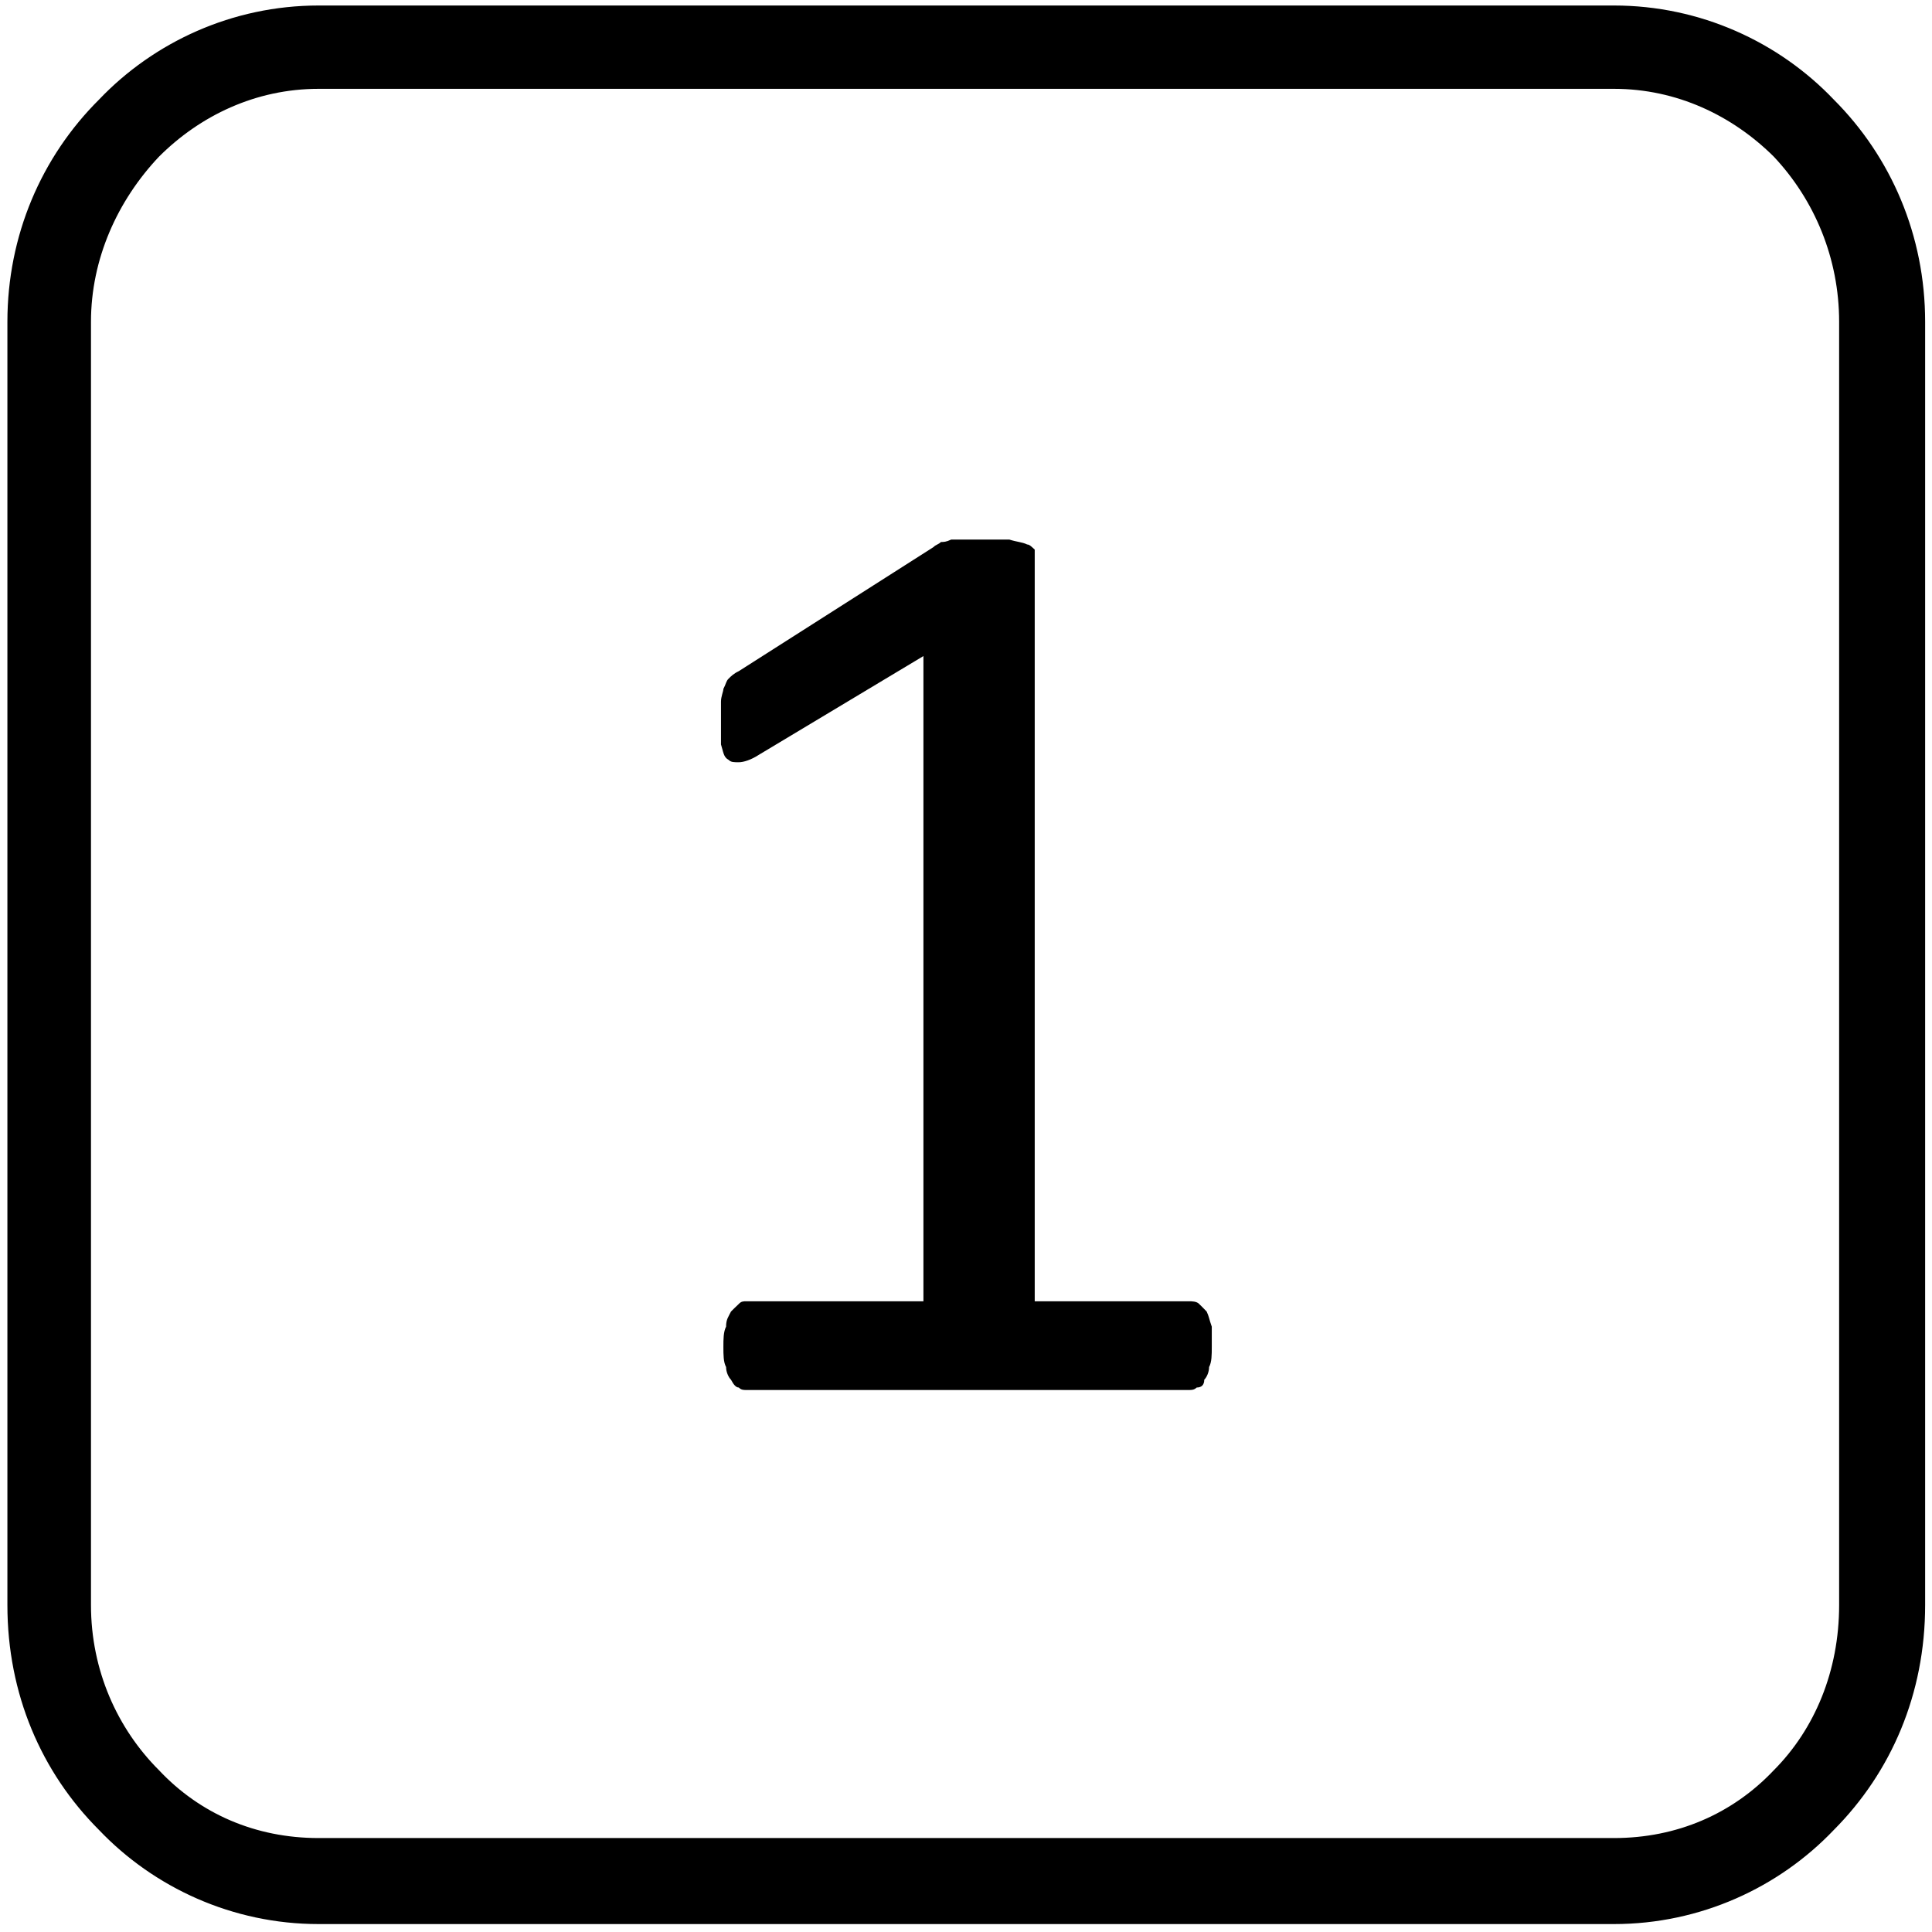
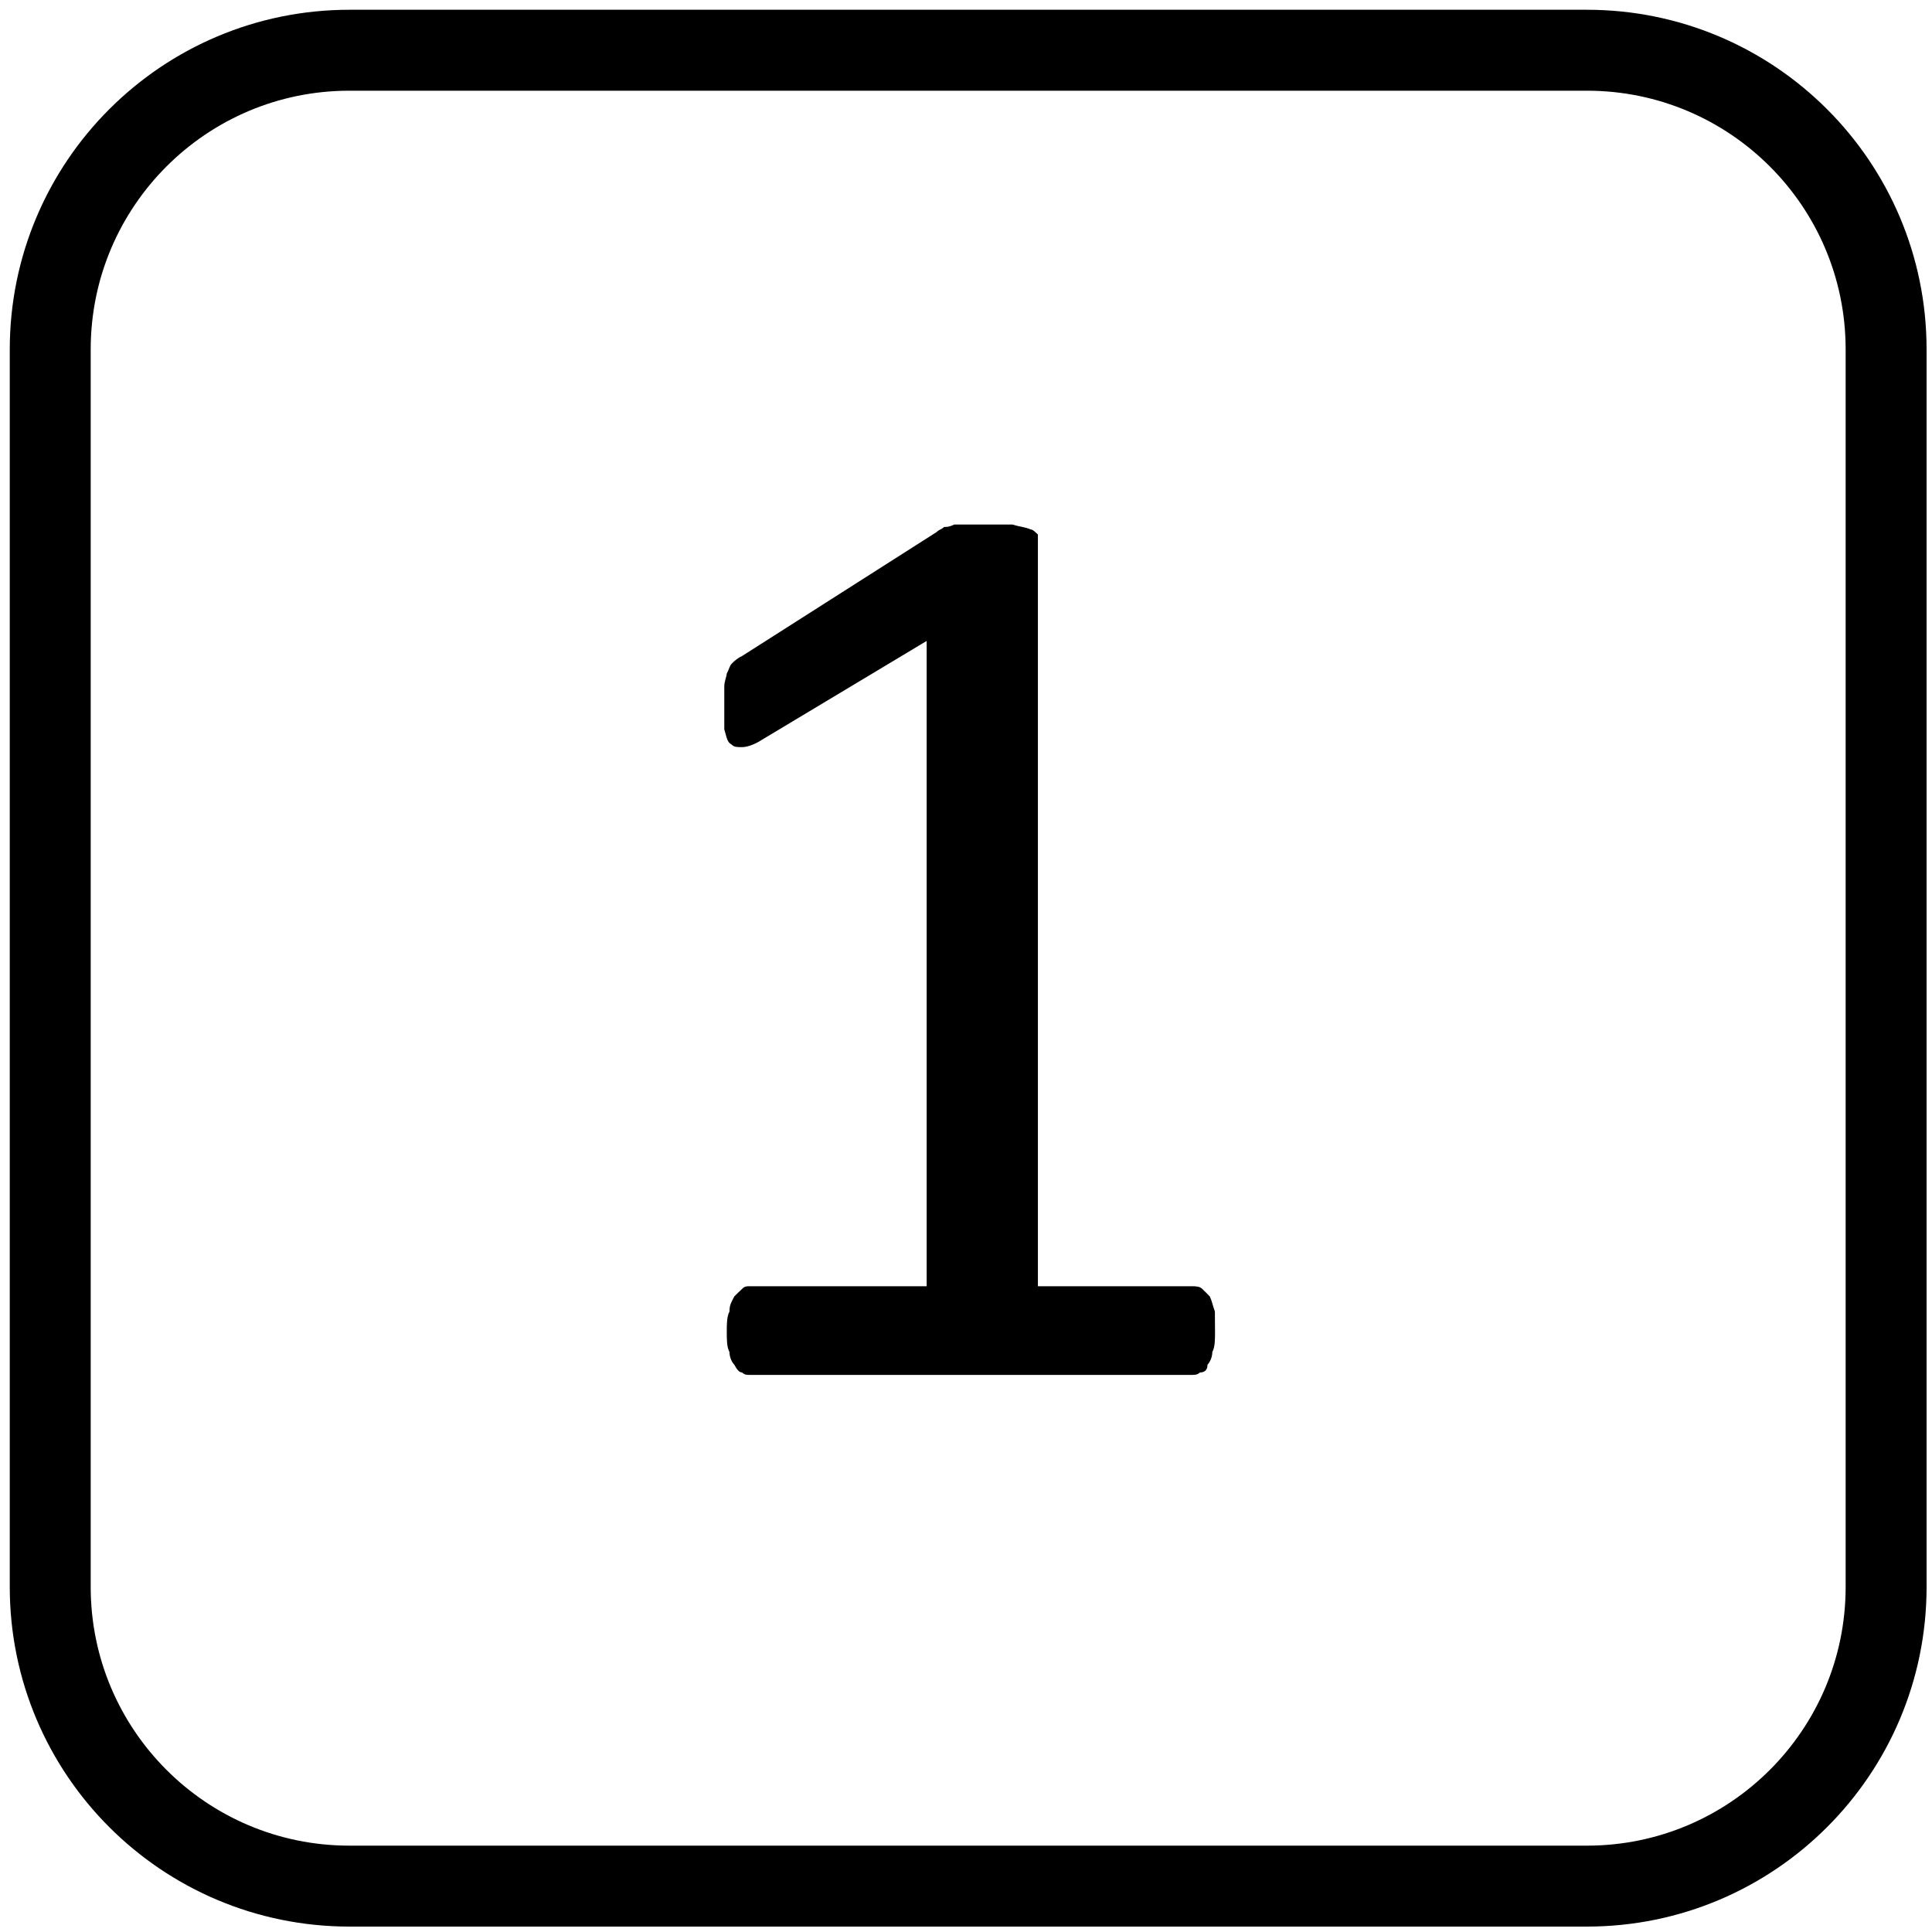
- <svg xmlns="http://www.w3.org/2000/svg" width="28pt" height="28pt" viewBox="0 0 28 28" version="1.1">
-   <g id="surface1">
-     <path style="fill-rule:nonzero;fill:rgb(0%,0%,0%);fill-opacity:1;stroke-width:8;stroke-linecap:butt;stroke-linejoin:miter;stroke:rgb(0%,0%,0%);stroke-opacity:1;stroke-miterlimit:2;" d="M 160.962 42.05 L 672.963 42.05 C 705.988 42.05 736.03 55.999 757.018 78.041 C 778.963 99.976 791.961 130.004 791.961 163.013 L 791.961 669.971 C 791.961 704.045 778.963 733.966 757.018 756.008 C 736.03 778.05 705.988 791.999 672.963 791.999 L 160.962 791.999 C 128.043 791.999 98.001 778.05 77.014 756.008 C 54.961 733.966 41.964 704.045 41.964 669.971 L 41.964 163.013 C 41.964 130.004 54.961 99.976 77.014 78.041 C 98.001 55.999 128.043 42.05 160.962 42.05 Z M 672.963 66.967 L 160.962 66.967 C 134.968 66.967 111.957 78.041 95.018 94.972 C 77.973 112.967 67 137.032 67 163.013 L 67 669.971 C 67 697.017 77.973 720.976 95.018 738.013 C 111.957 756.008 134.968 766.017 160.962 766.017 L 672.963 766.017 C 698.957 766.017 721.968 756.008 739.013 738.013 C 755.952 720.976 765.966 697.017 765.966 669.971 L 765.966 163.013 C 765.966 137.032 755.952 112.967 739.013 94.972 C 721.968 78.041 698.957 66.967 672.963 66.967 Z M 672.963 66.967 " transform="matrix(0.0366668,0,0,0.0366848,-1.28479,-1.31605)" />
-     <path style=" stroke:none;fill-rule:nonzero;fill:rgb(0%,0%,0%);fill-opacity:1;" d="M 17.562 19.52 C 17.562 19.633 17.562 19.742 17.523 19.812 C 17.523 19.887 17.488 19.961 17.453 19.996 C 17.453 20.07 17.414 20.109 17.344 20.109 C 17.305 20.145 17.27 20.145 17.23 20.145 L 10.816 20.145 C 10.777 20.145 10.742 20.145 10.707 20.109 C 10.668 20.109 10.633 20.07 10.594 19.996 C 10.559 19.961 10.523 19.887 10.523 19.812 C 10.484 19.742 10.484 19.633 10.484 19.52 C 10.484 19.41 10.484 19.301 10.523 19.227 C 10.523 19.117 10.559 19.082 10.594 19.008 C 10.633 18.969 10.668 18.934 10.707 18.898 C 10.742 18.859 10.777 18.859 10.816 18.859 L 13.383 18.859 L 13.383 9.508 L 11 10.938 C 10.887 11.012 10.777 11.047 10.707 11.047 C 10.633 11.047 10.594 11.047 10.559 11.012 C 10.484 10.973 10.484 10.898 10.449 10.789 L 10.449 10.168 C 10.449 10.094 10.484 10.02 10.484 9.984 C 10.523 9.91 10.523 9.871 10.559 9.836 C 10.594 9.801 10.633 9.762 10.707 9.727 L 13.527 7.93 C 13.566 7.891 13.602 7.891 13.637 7.855 C 13.676 7.855 13.711 7.855 13.785 7.82 L 14.629 7.82 C 14.738 7.855 14.812 7.855 14.887 7.891 C 14.922 7.891 14.957 7.93 14.996 7.965 L 14.996 18.859 L 17.23 18.859 C 17.27 18.859 17.344 18.859 17.379 18.898 C 17.414 18.934 17.453 18.969 17.488 19.008 C 17.523 19.082 17.523 19.117 17.562 19.227 Z M 17.562 19.52 " />
-   </g>
+ <svg xmlns="http://www.w3.org/2000/svg" width="28pt" height="28pt" viewBox="0 0 28 28" version="1.1" id="svg14">
+   <defs id="defs18" />
+   <rect style="opacity:1;fill:none;stroke:#000000;stroke-width:1.173;stroke-linejoin:round;stroke-miterlimit:4;stroke-dasharray:none;stroke-opacity:1;paint-order:markers fill stroke" id="rect308" width="26.607" height="26.607" x="0.728" y="0.728" ry="4.336" rx="4.336" />
+   <path style="fill:#000000;fill-opacity:1;fill-rule:nonzero;stroke:none" d="m 17.609,19.301 c 0,0.113 0,0.223 -0.039,0.293 0,0.074 -0.035,0.148 -0.07,0.184 0,0.074 -0.039,0.113 -0.109,0.113 -0.039,0.035 -0.074,0.035 -0.113,0.035 h -6.414 c -0.039,0 -0.074,0 -0.109,-0.035 -0.039,0 -0.074,-0.039 -0.113,-0.113 -0.035,-0.035 -0.07,-0.109 -0.07,-0.184 -0.039,-0.07 -0.039,-0.18 -0.039,-0.293 0,-0.109 0,-0.219 0.039,-0.293 0,-0.109 0.035,-0.145 0.07,-0.219 0.039,-0.039 0.074,-0.074 0.113,-0.109 0.035,-0.039 0.07,-0.039 0.109,-0.039 h 2.566 V 9.289 L 11.047,10.719 c -0.113,0.074 -0.223,0.109 -0.293,0.109 -0.074,0 -0.113,0 -0.148,-0.035 -0.074,-0.039 -0.074,-0.113 -0.109,-0.223 V 9.949 c 0,-0.074 0.035,-0.148 0.035,-0.184 0.039,-0.074 0.039,-0.113 0.074,-0.148 0.035,-0.035 0.074,-0.074 0.148,-0.109 l 2.82,-1.797 c 0.039,-0.039 0.074,-0.039 0.109,-0.074 0.039,0 0.074,0 0.148,-0.035 h 0.844 c 0.109,0.035 0.184,0.035 0.258,0.07 0.035,0 0.07,0.039 0.109,0.074 v 10.895 h 2.234 c 0.039,0 0.113,0 0.148,0.039 0.035,0.035 0.074,0.07 0.109,0.109 0.035,0.074 0.035,0.109 0.074,0.219 z m 0,0" id="path1980" />
</svg>
